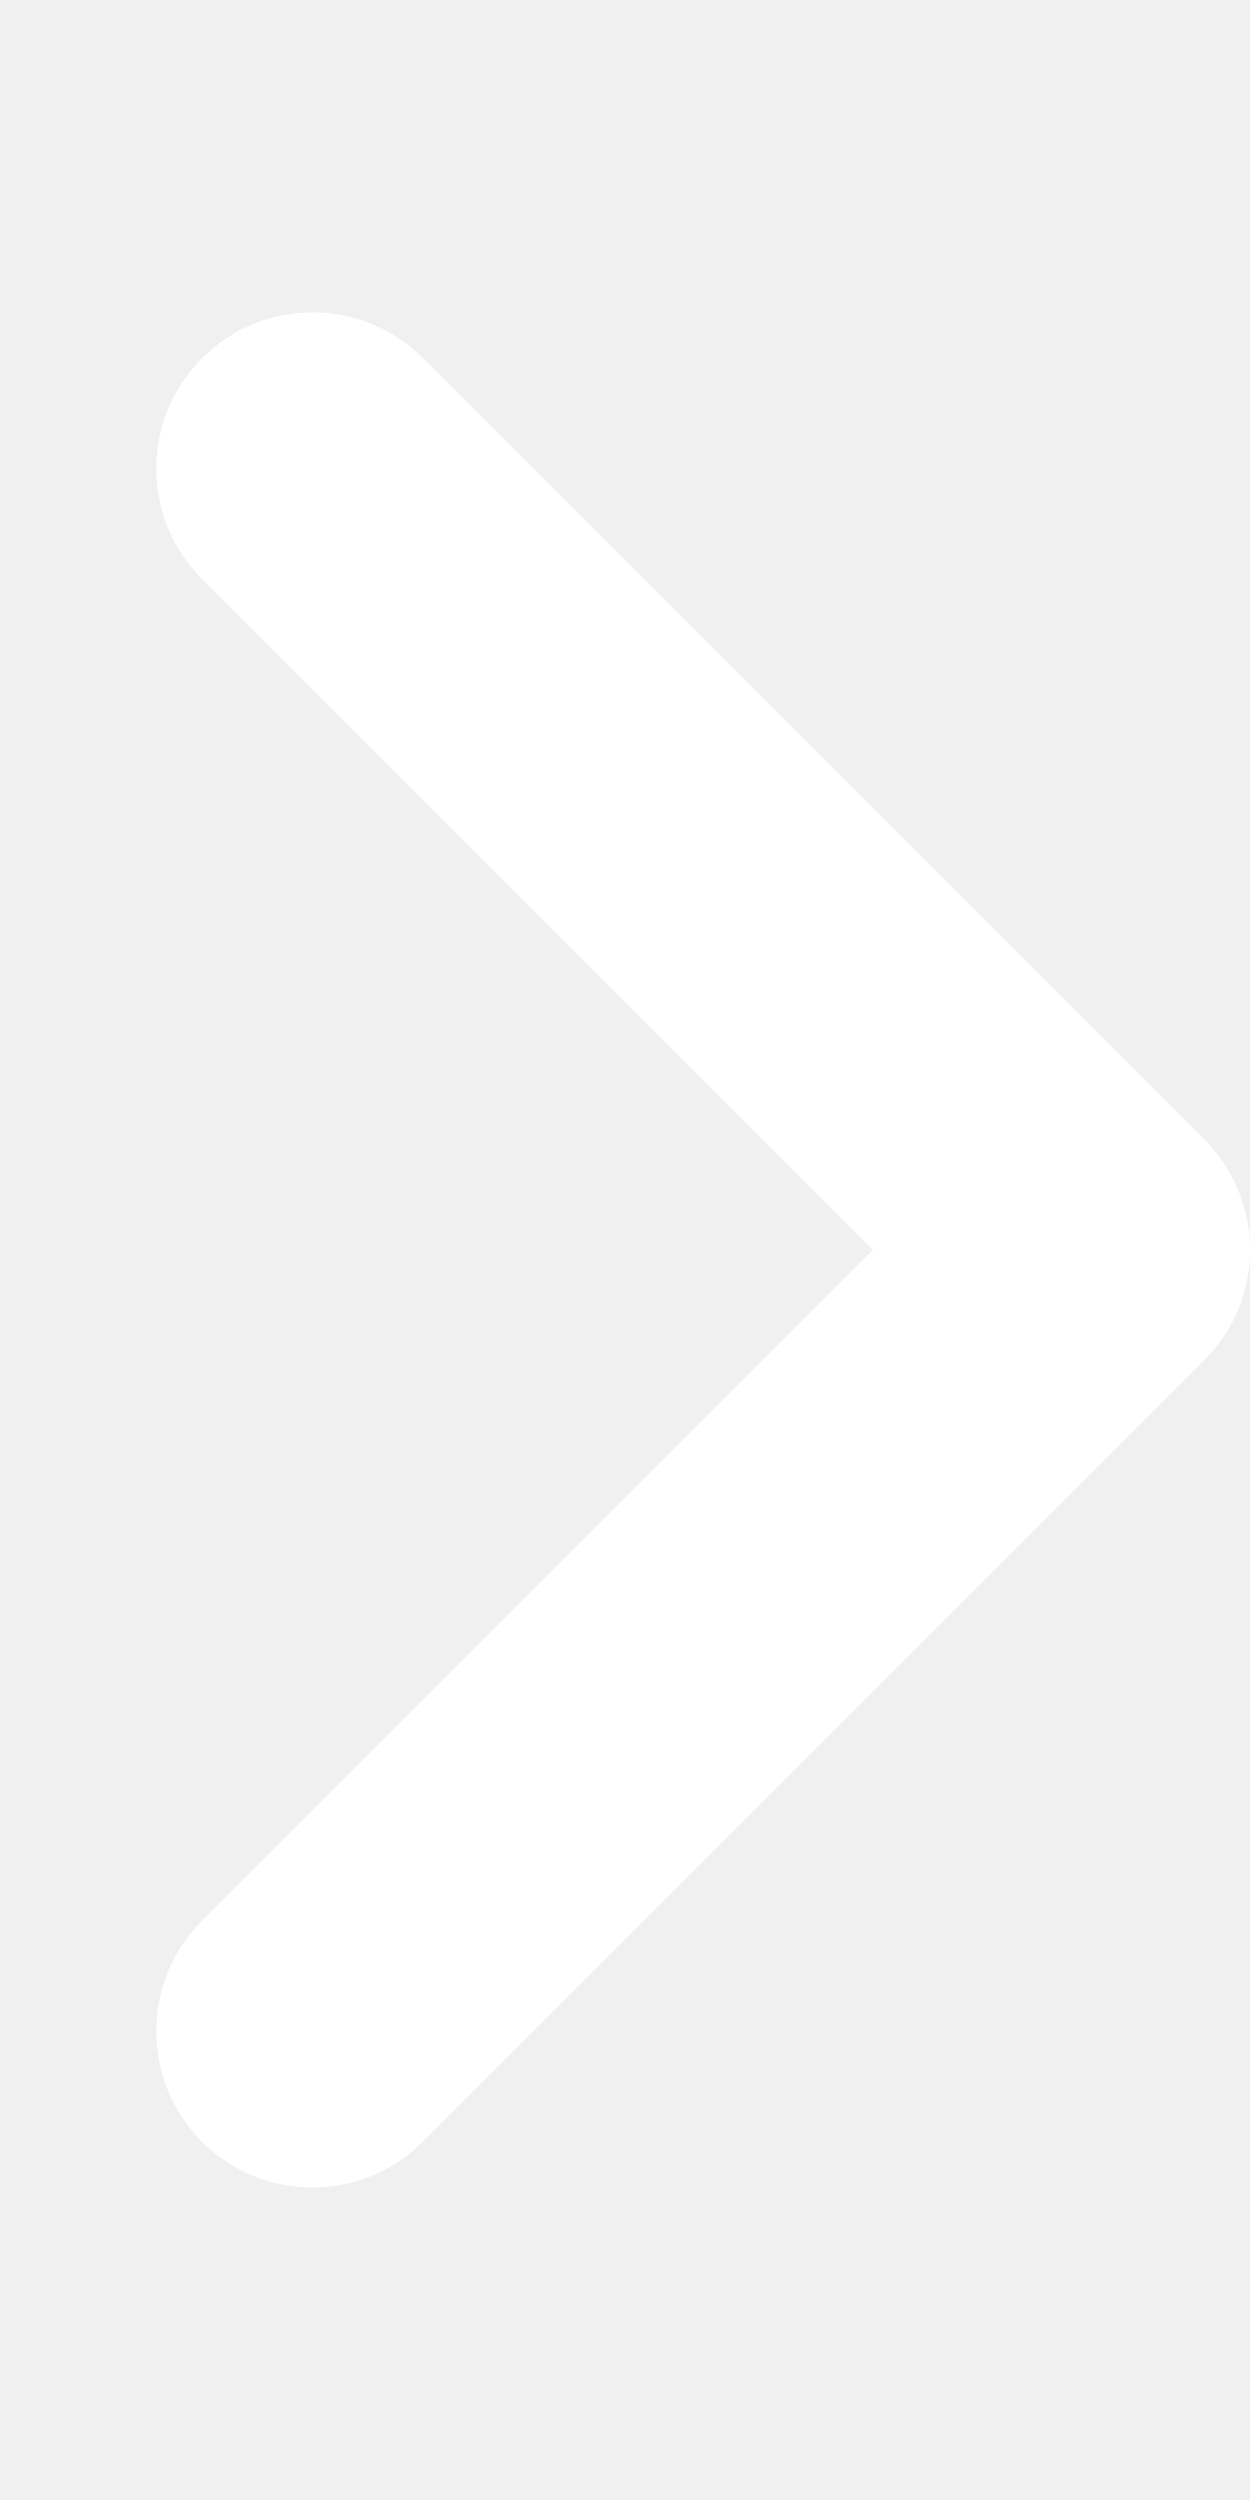
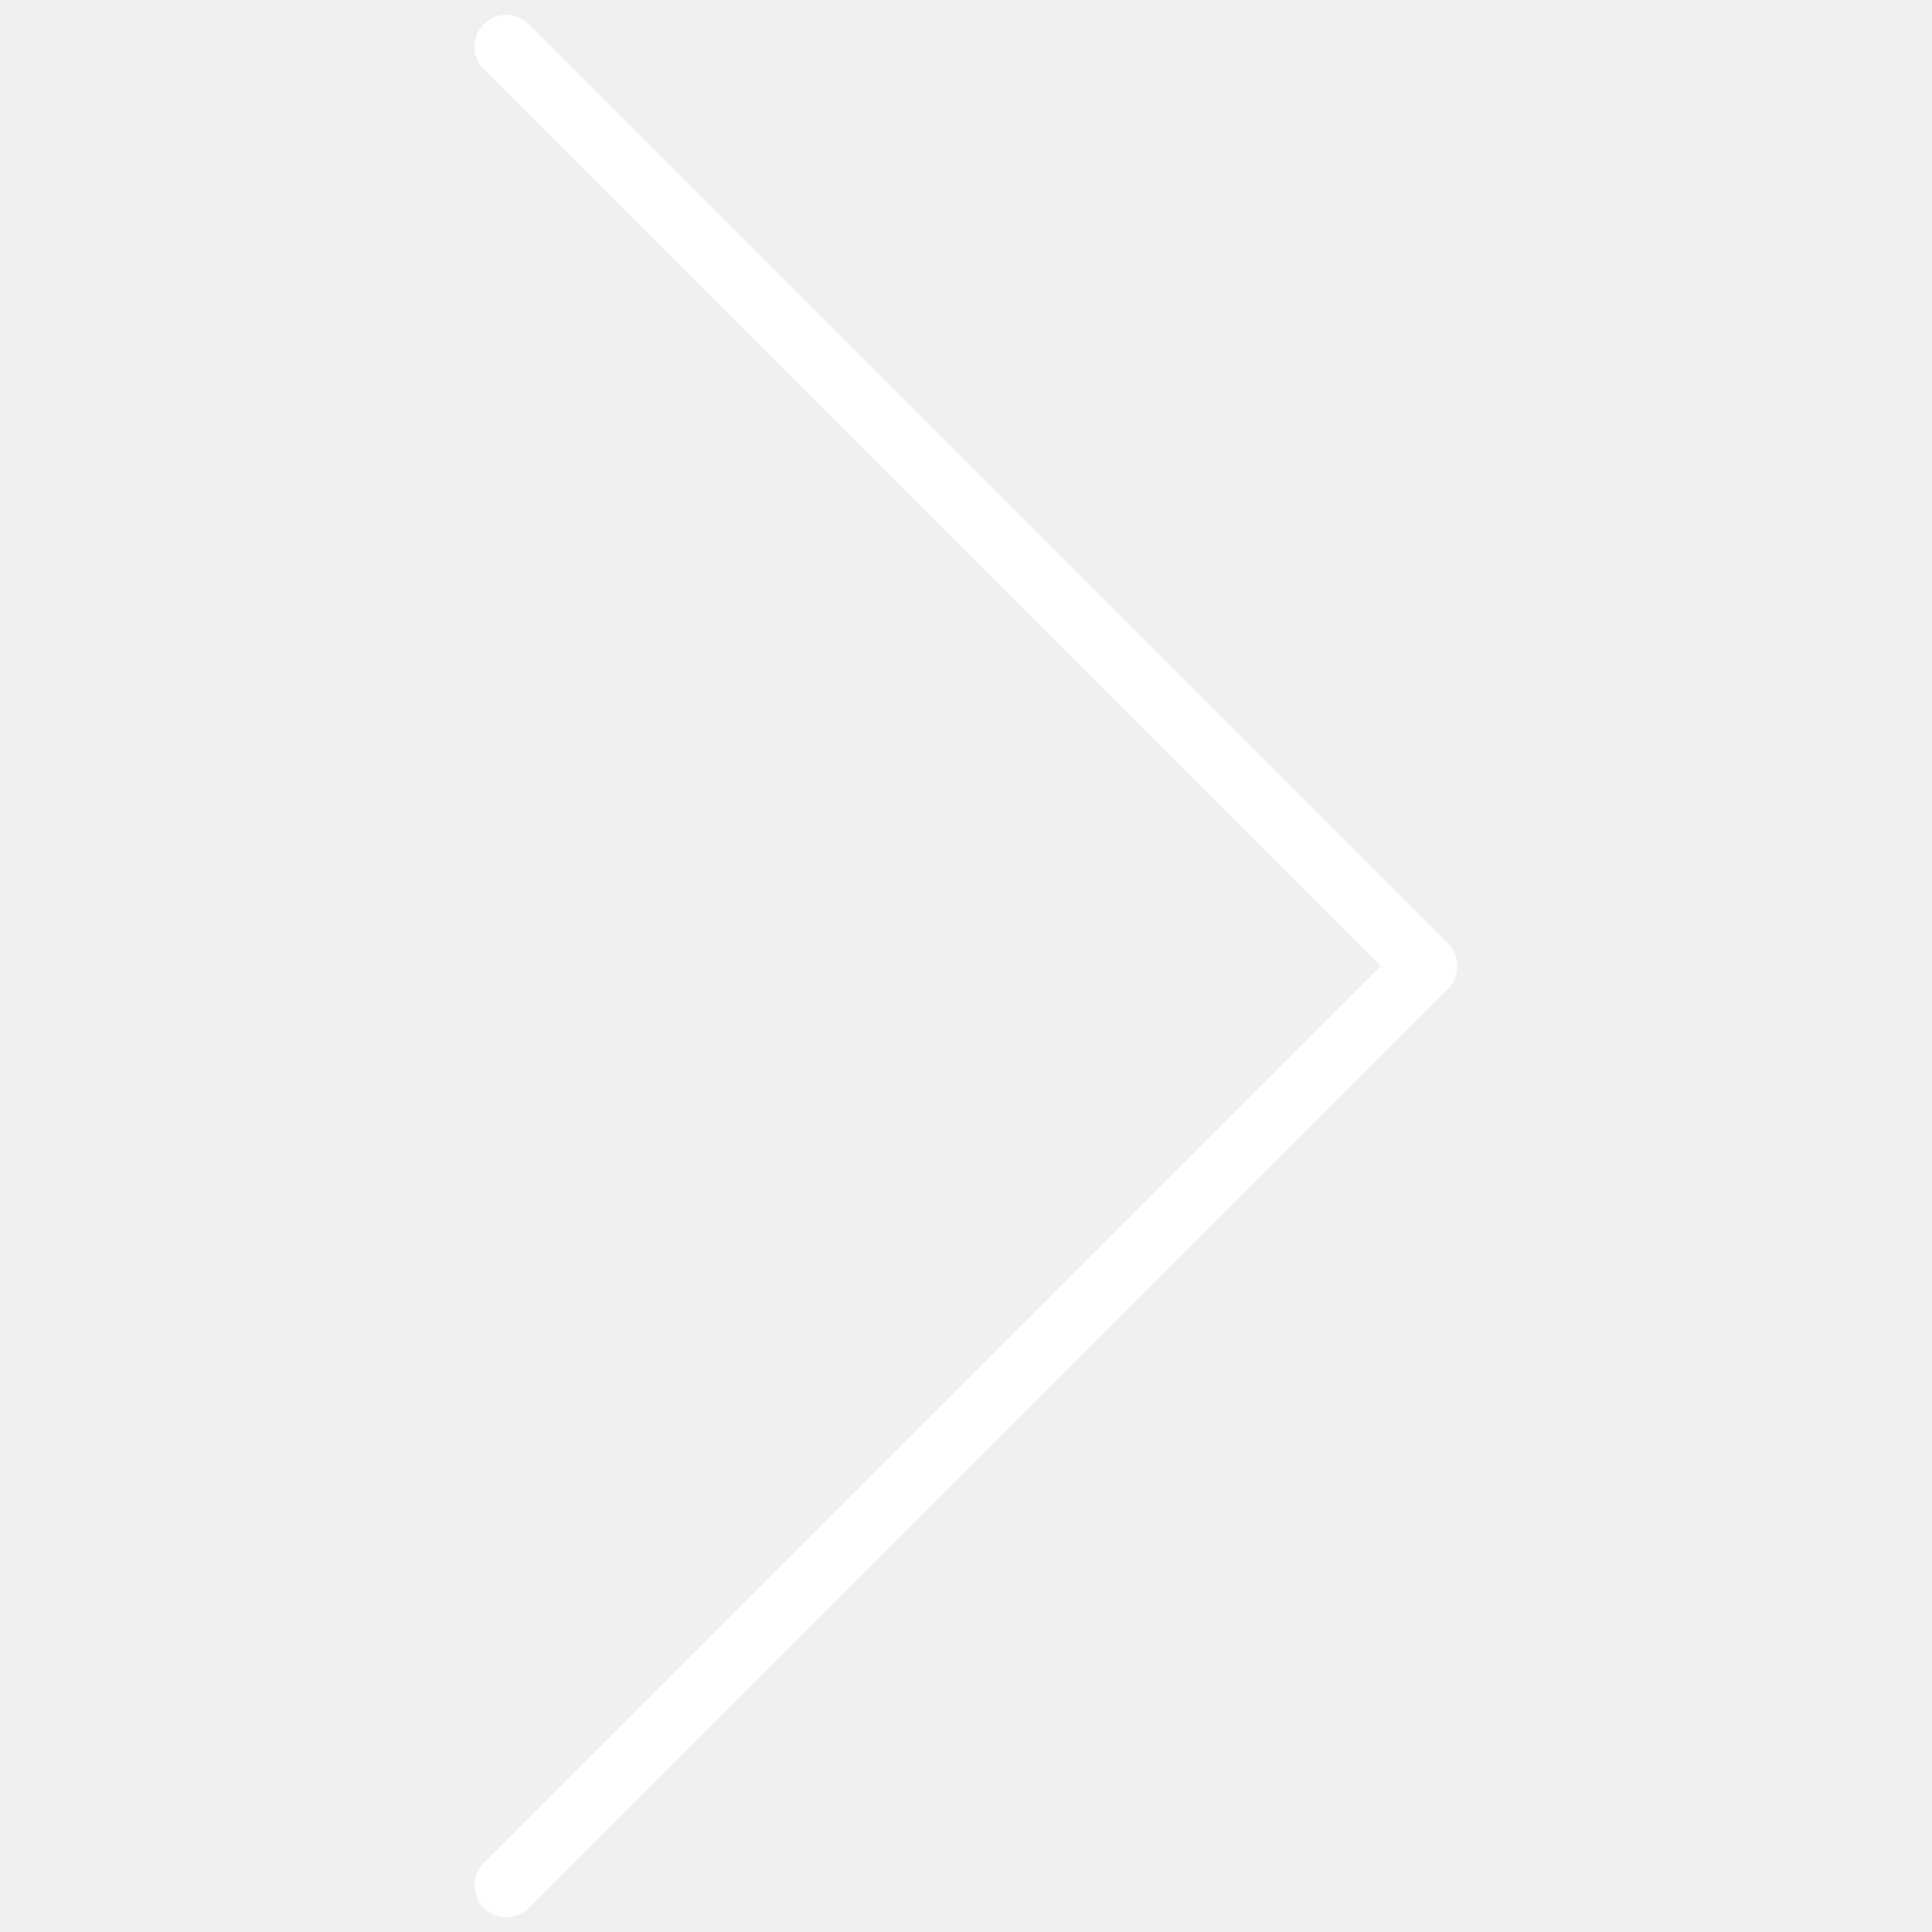
- <svg xmlns="http://www.w3.org/2000/svg" version="1.1" viewBox="0 0 256 512">
-   <path d="M64 448c-8.188 0-16.38-3.125-22.62-9.375c-12.5-12.5-12.5-32.75 0-45.25L178.8 256L41.38 118.6c-12.5-12.5-12.5-32.75 0-45.25s32.75-12.5 45.25 0l160 160c12.5 12.5 12.5 32.75 0 45.25l-160 160C80.38 444.9 72.19 448 64 448z" fill="#fff" />
+ <svg xmlns="http://www.w3.org/2000/svg" width="256" height="256" version="1.1" viewBox="0 0 256 256" xml:space="preserve">
+   <g transform="translate(128 128) scale(.72)" fill="#fff">
+     <g transform="translate(-175.05 -175.05) scale(3.89)" fill="#fff">
+       <path d="m23.25 90c-0.384 0-0.768-0.146-1.061-0.439-0.586-0.586-0.586-1.535 0-2.121l42.44-42.44-42.44-42.439c-0.586-0.585-0.586-1.536 0-2.121 0.586-0.586 1.535-0.586 2.121 0l43.5 43.5c0.586 0.585 0.586 1.536 0 2.121l-43.5 43.5c-0.292 0.293-0.676 0.439-1.06 0.439z" fill="#fff" stroke-linecap="round" />
+     </g>
+   </g>
</svg>
